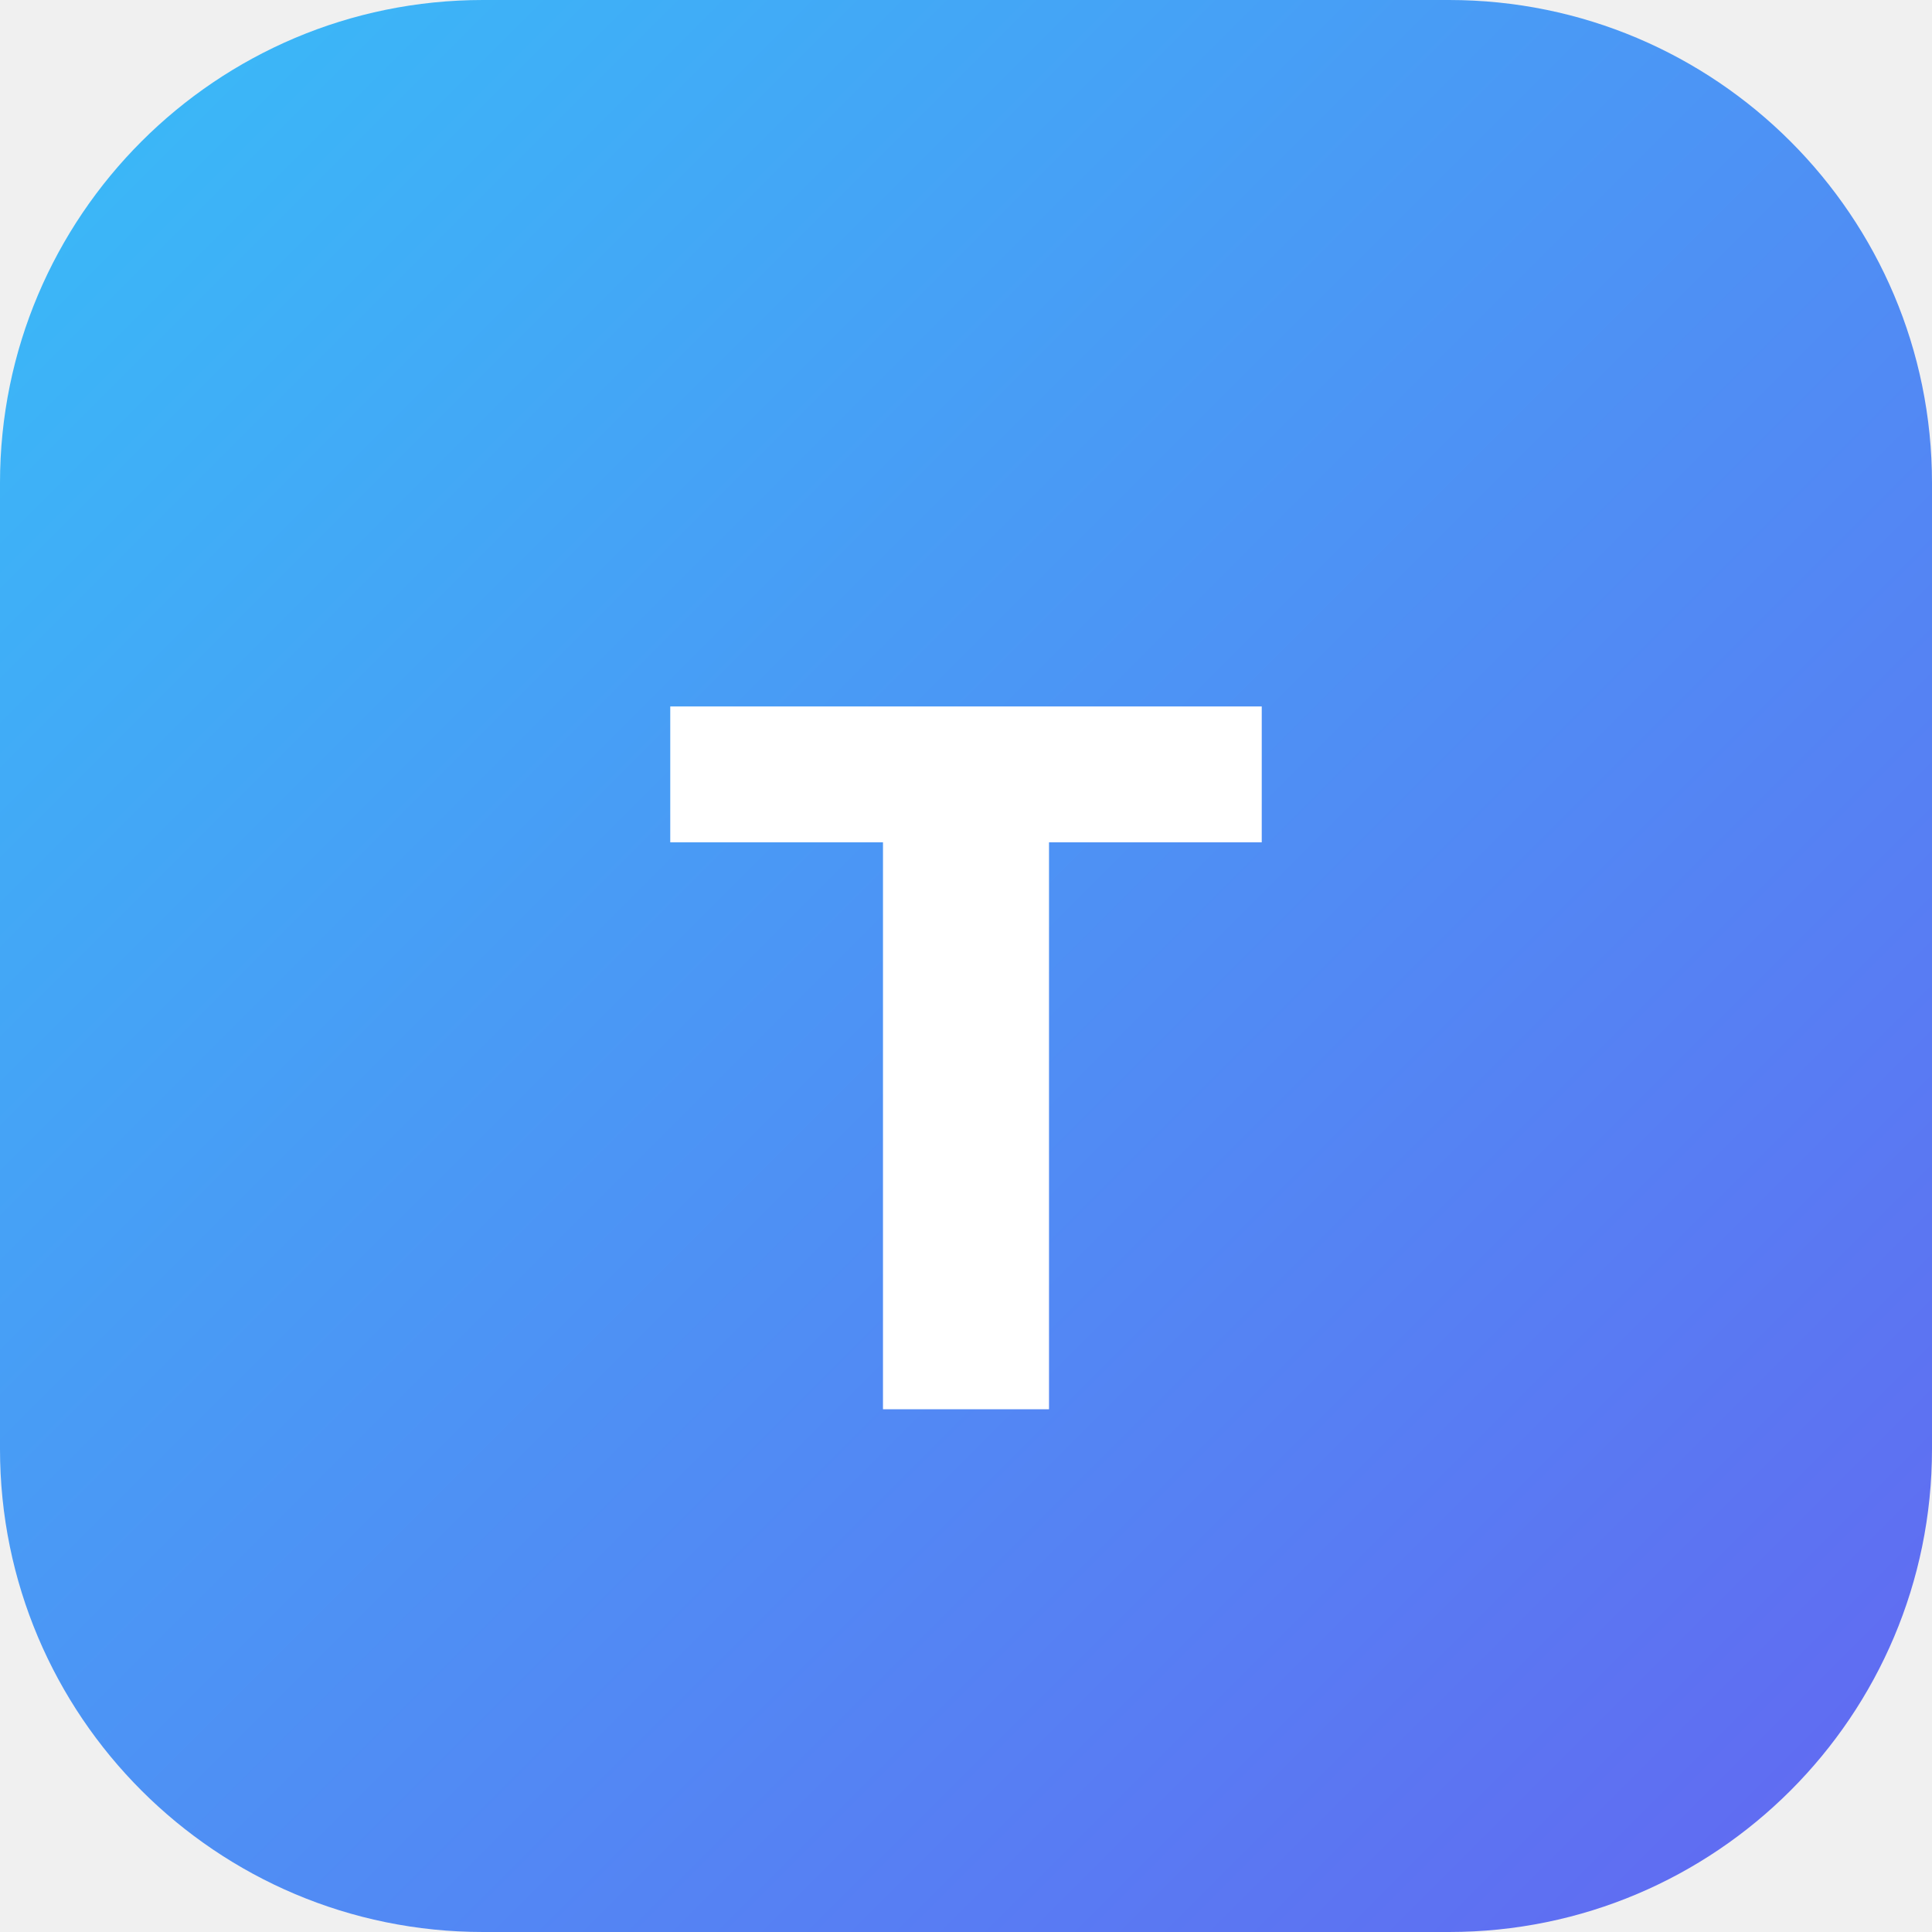
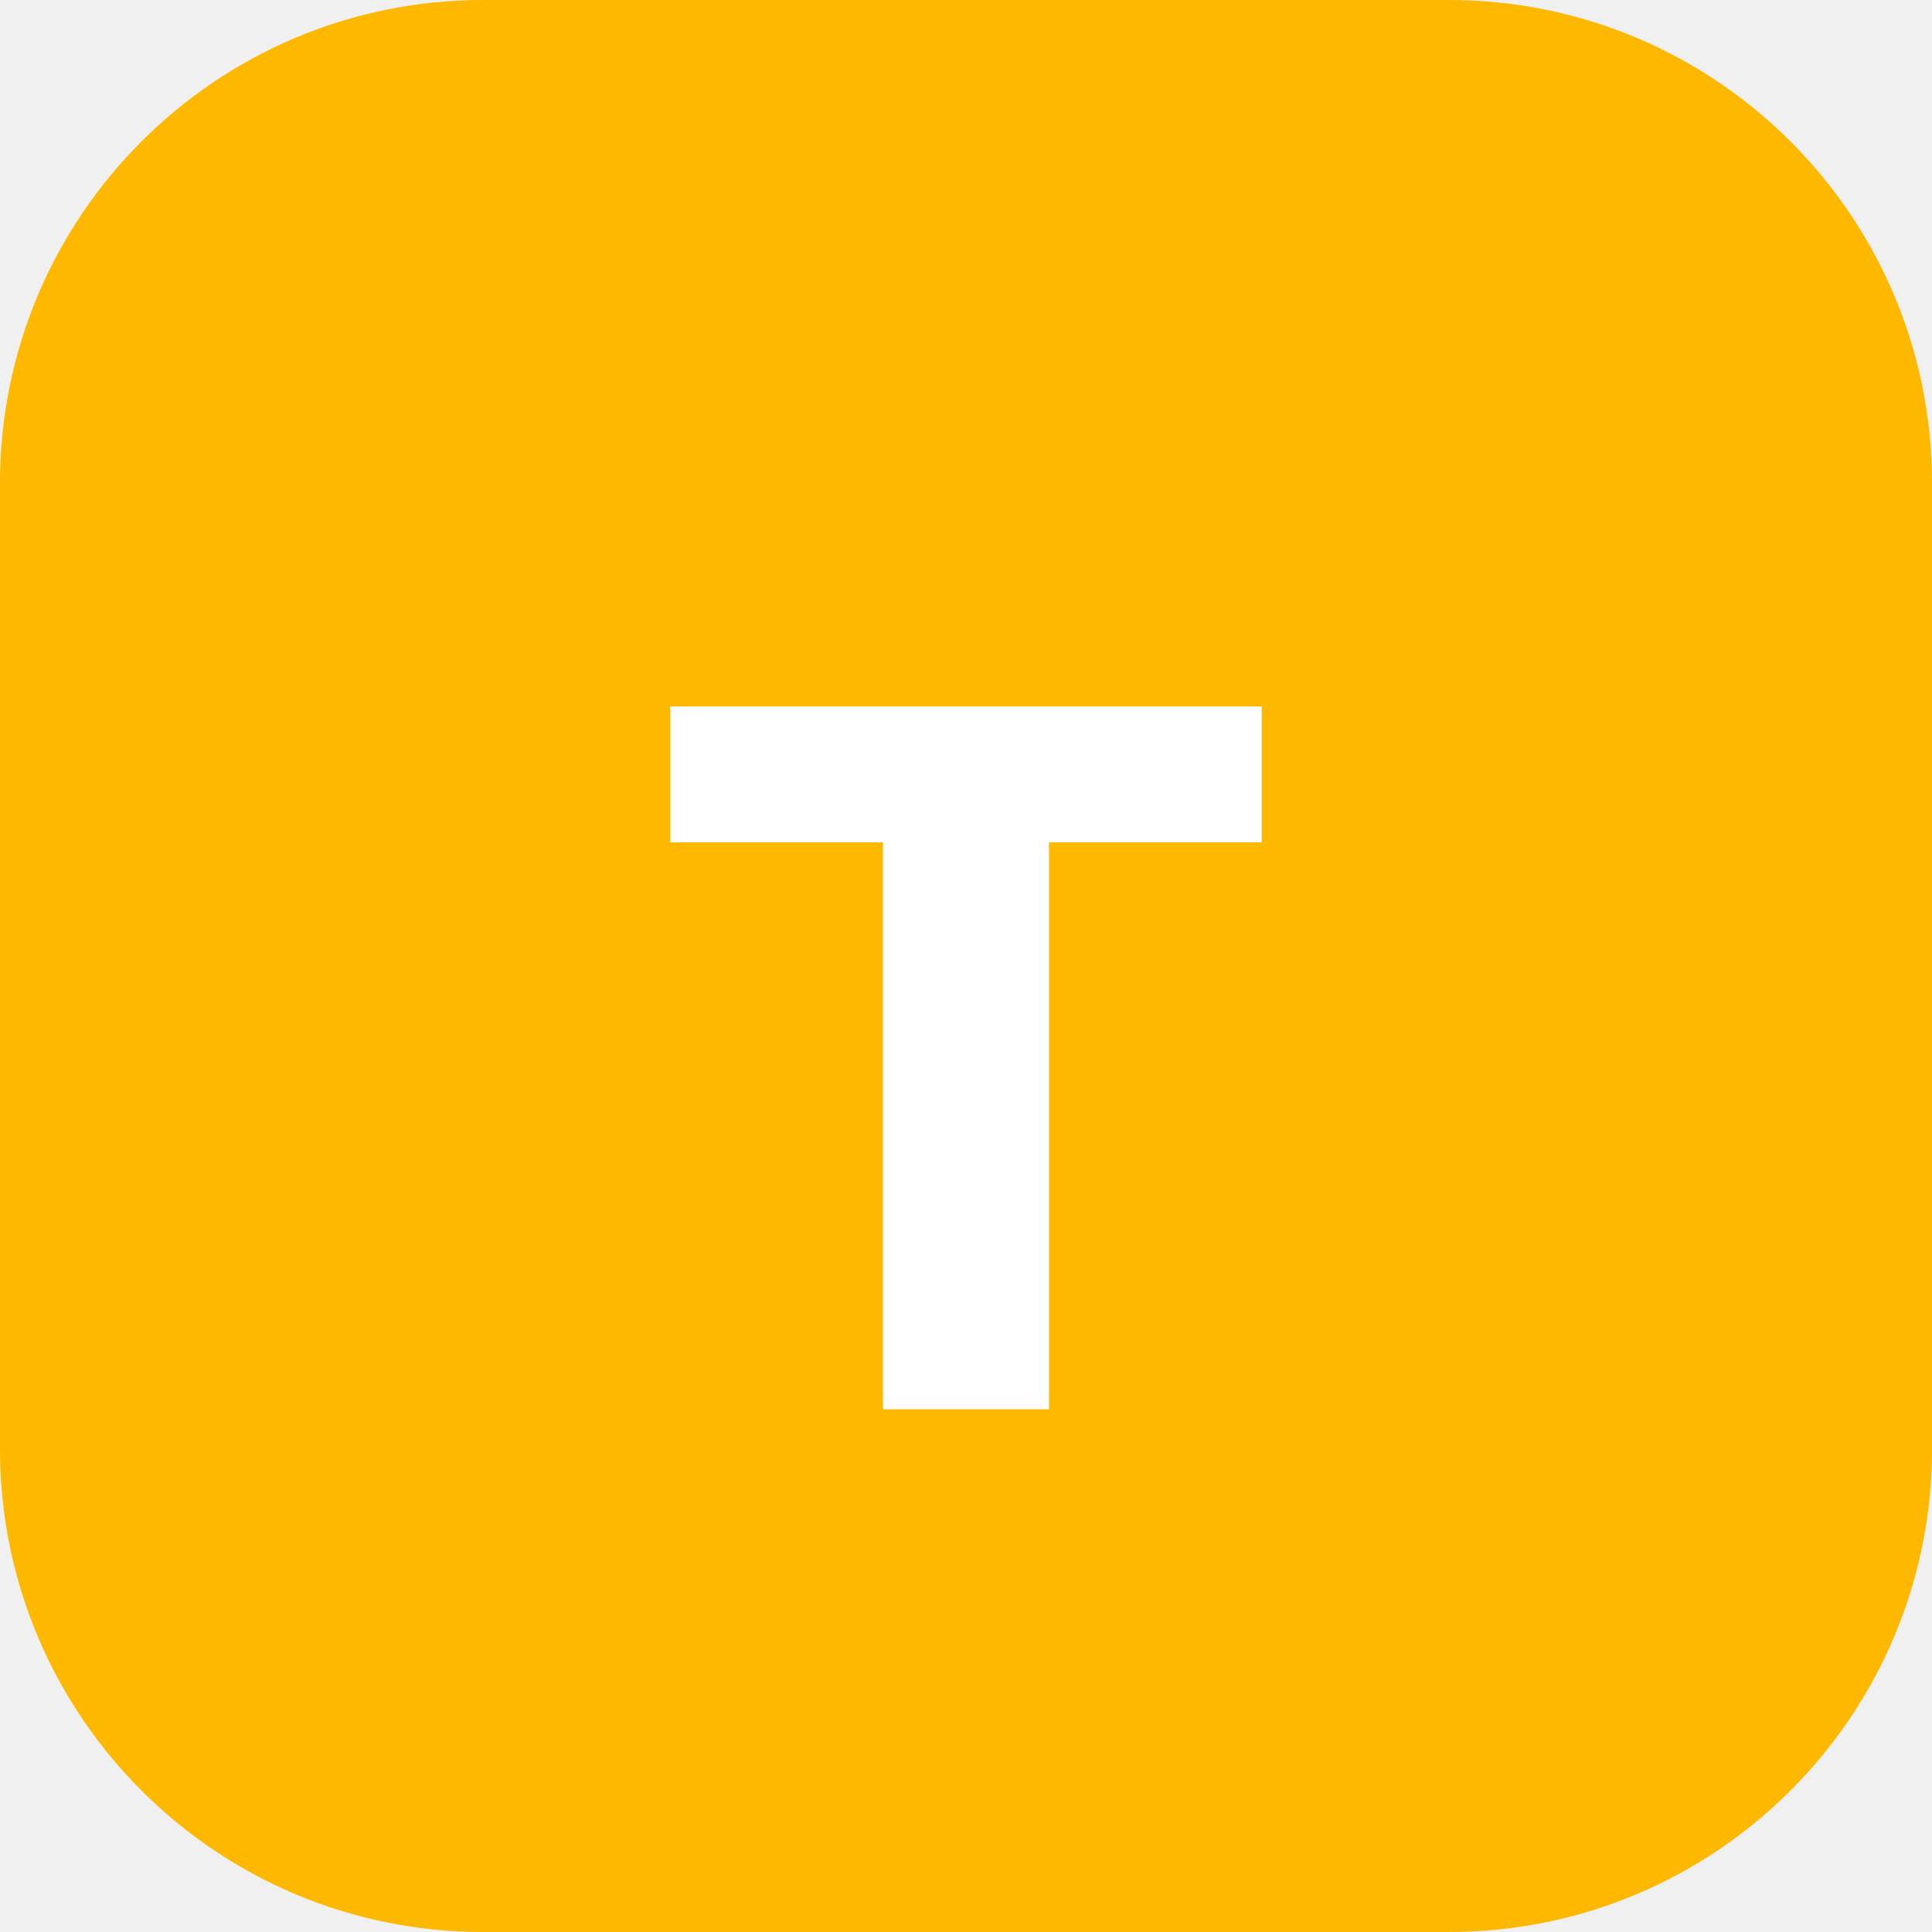
<svg xmlns="http://www.w3.org/2000/svg" viewBox="0 0 64 64">
-   <defs>
-     <linearGradient id="grad" x1="0%" y1="0%" x2="100%" y2="100%">
-       <stop offset="0%" stop-color="#38bdf8" />
-       <stop offset="100%" stop-color="#6366f1" />
-     </linearGradient>
-   </defs>
-   <rect width="64" height="64" rx="16" fill="url(#grad)" />
+   <rect width="64" height="64" rx="16" fill="#FFB800" />
  <text x="50%" y="54%" font-family="system-ui, -apple-system, sans-serif" font-weight="800" font-size="32" fill="#ffffff" text-anchor="middle" dominant-baseline="middle">T</text>
</svg>
